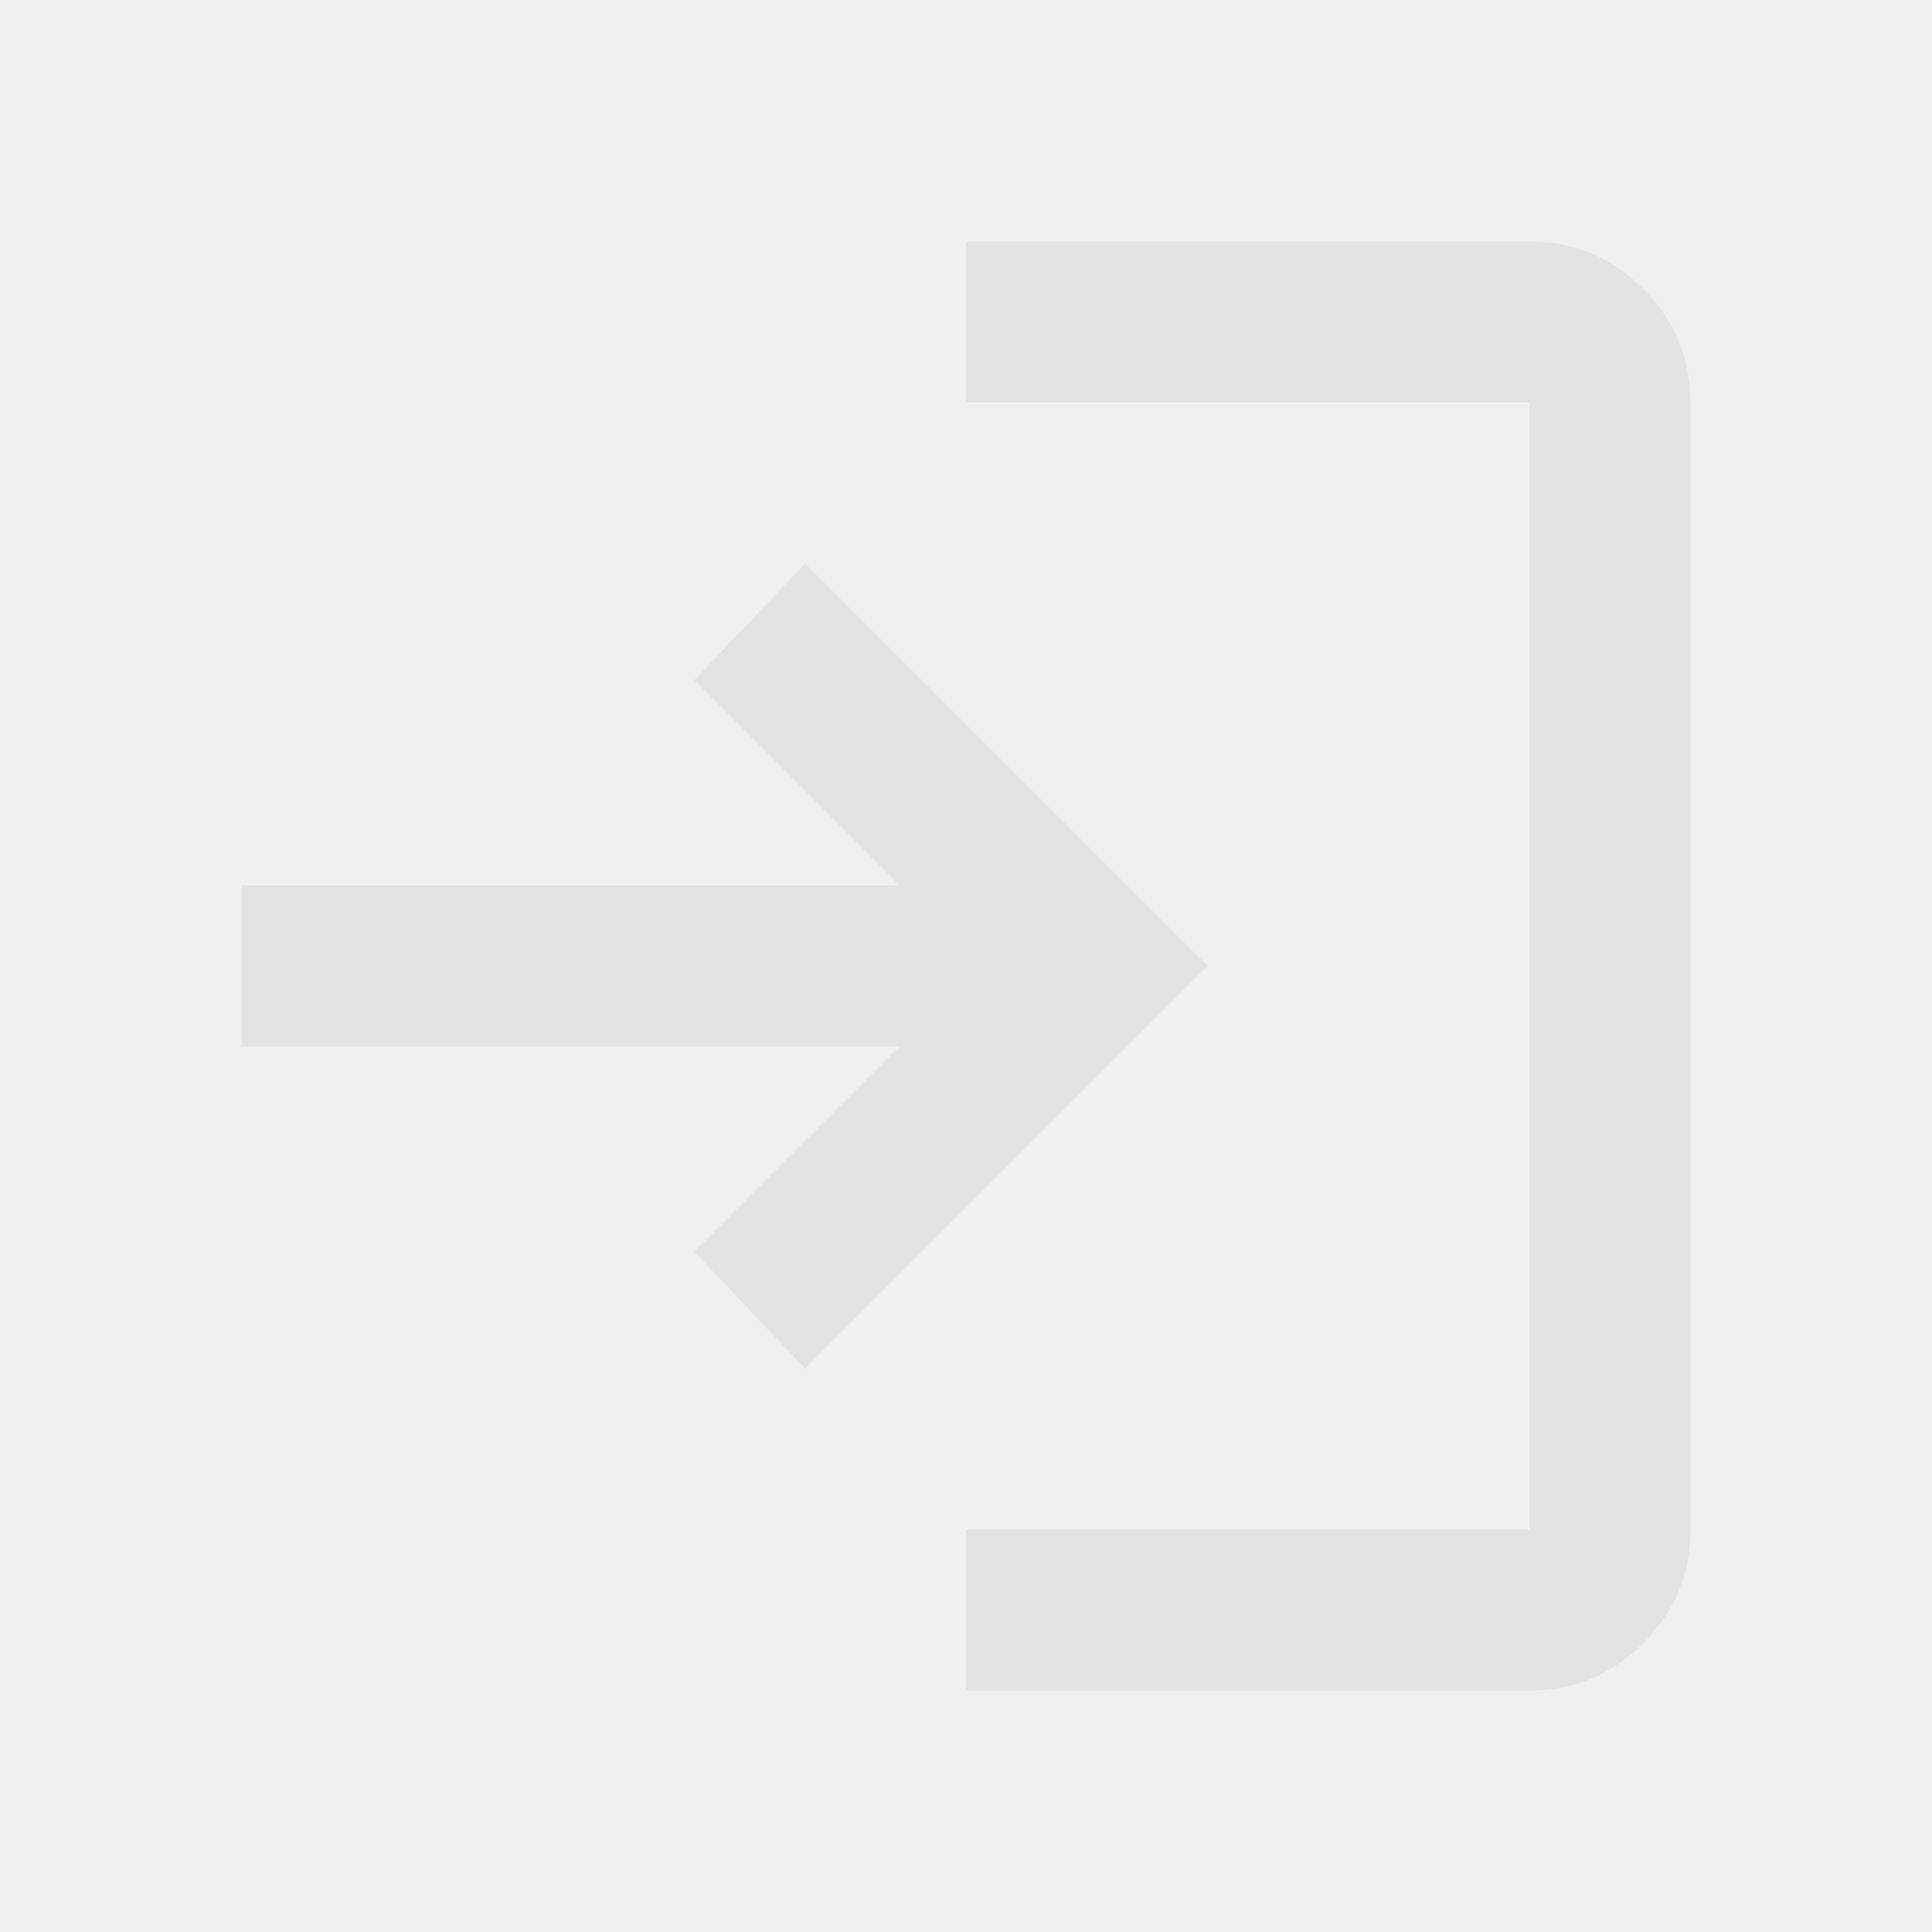
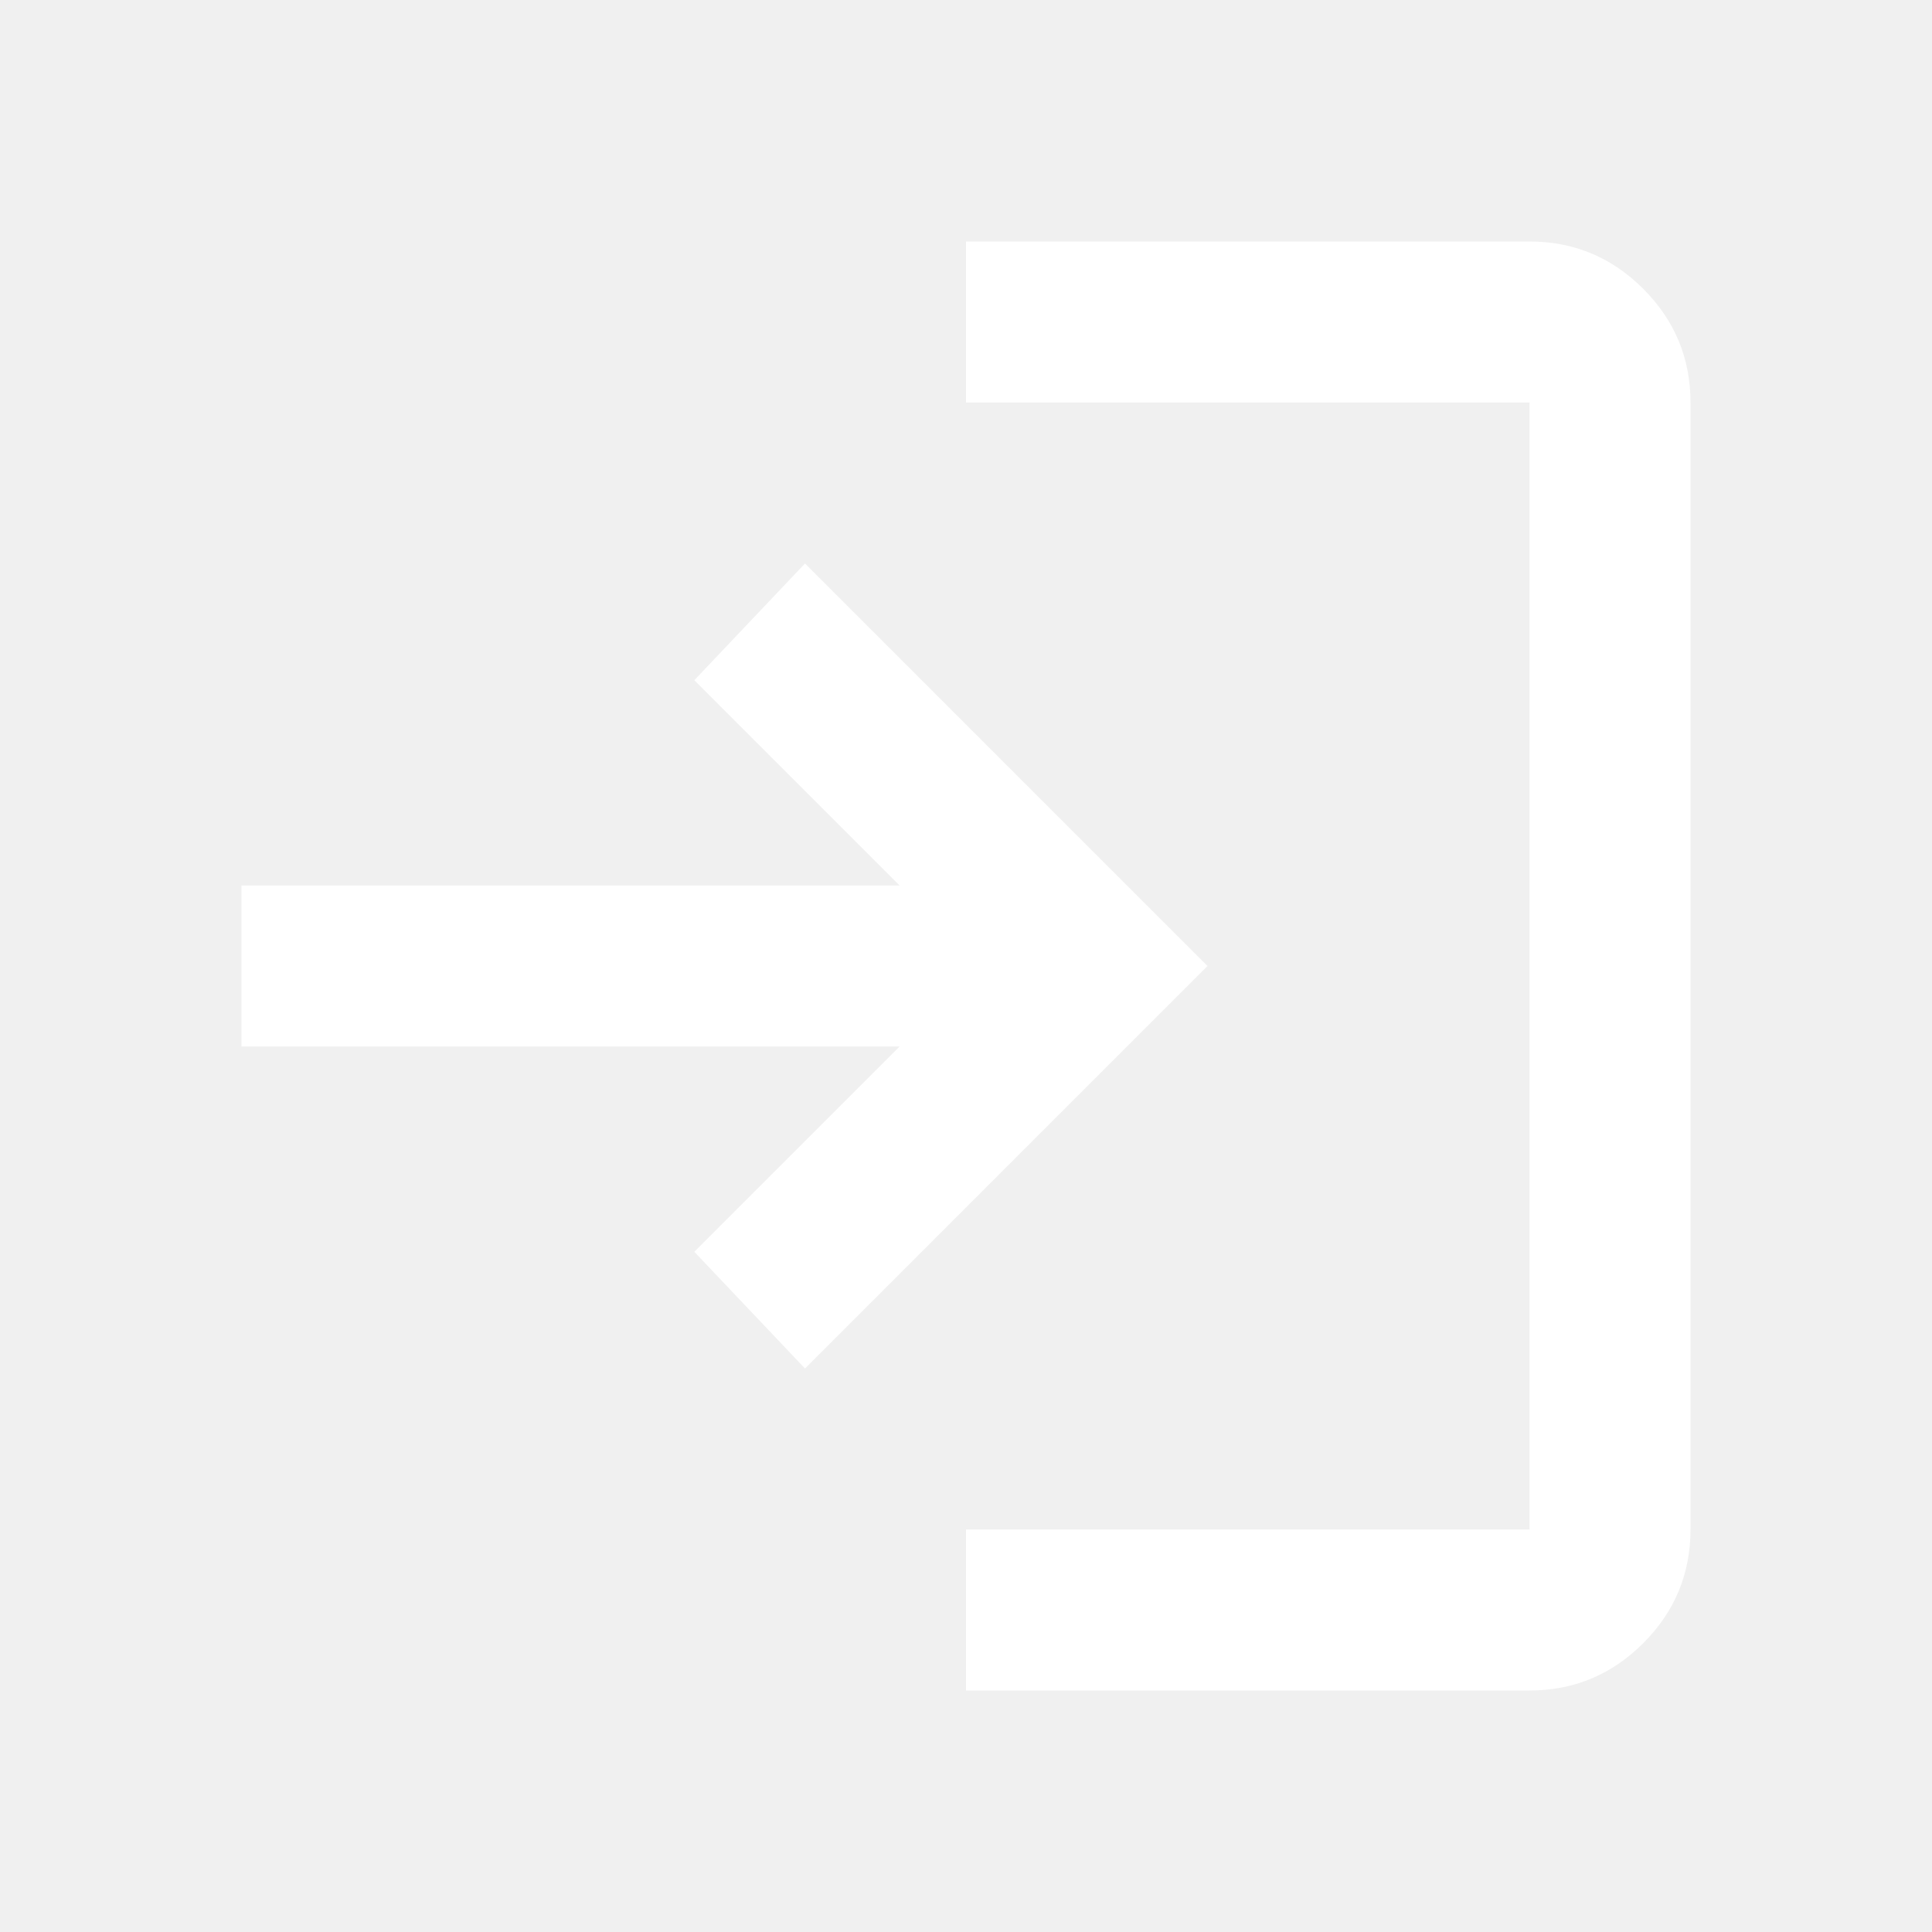
- <svg xmlns="http://www.w3.org/2000/svg" height="24px" viewBox="0 -960 960 960" width="24px" fill="#e3e3e3">
+ <svg xmlns="http://www.w3.org/2000/svg" height="24px" viewBox="0 -960 960 960" width="24px" fill="#FFFFFF">
  <path d="M480-120v-80h280v-560H480v-80h280q33 0 56.5 23.5T840-760v560q0 33-23.5 56.5T760-120H480Zm-80-160-55-58 102-102H120v-80h327L345-622l55-58 200 200-200 200Z" />
</svg>
